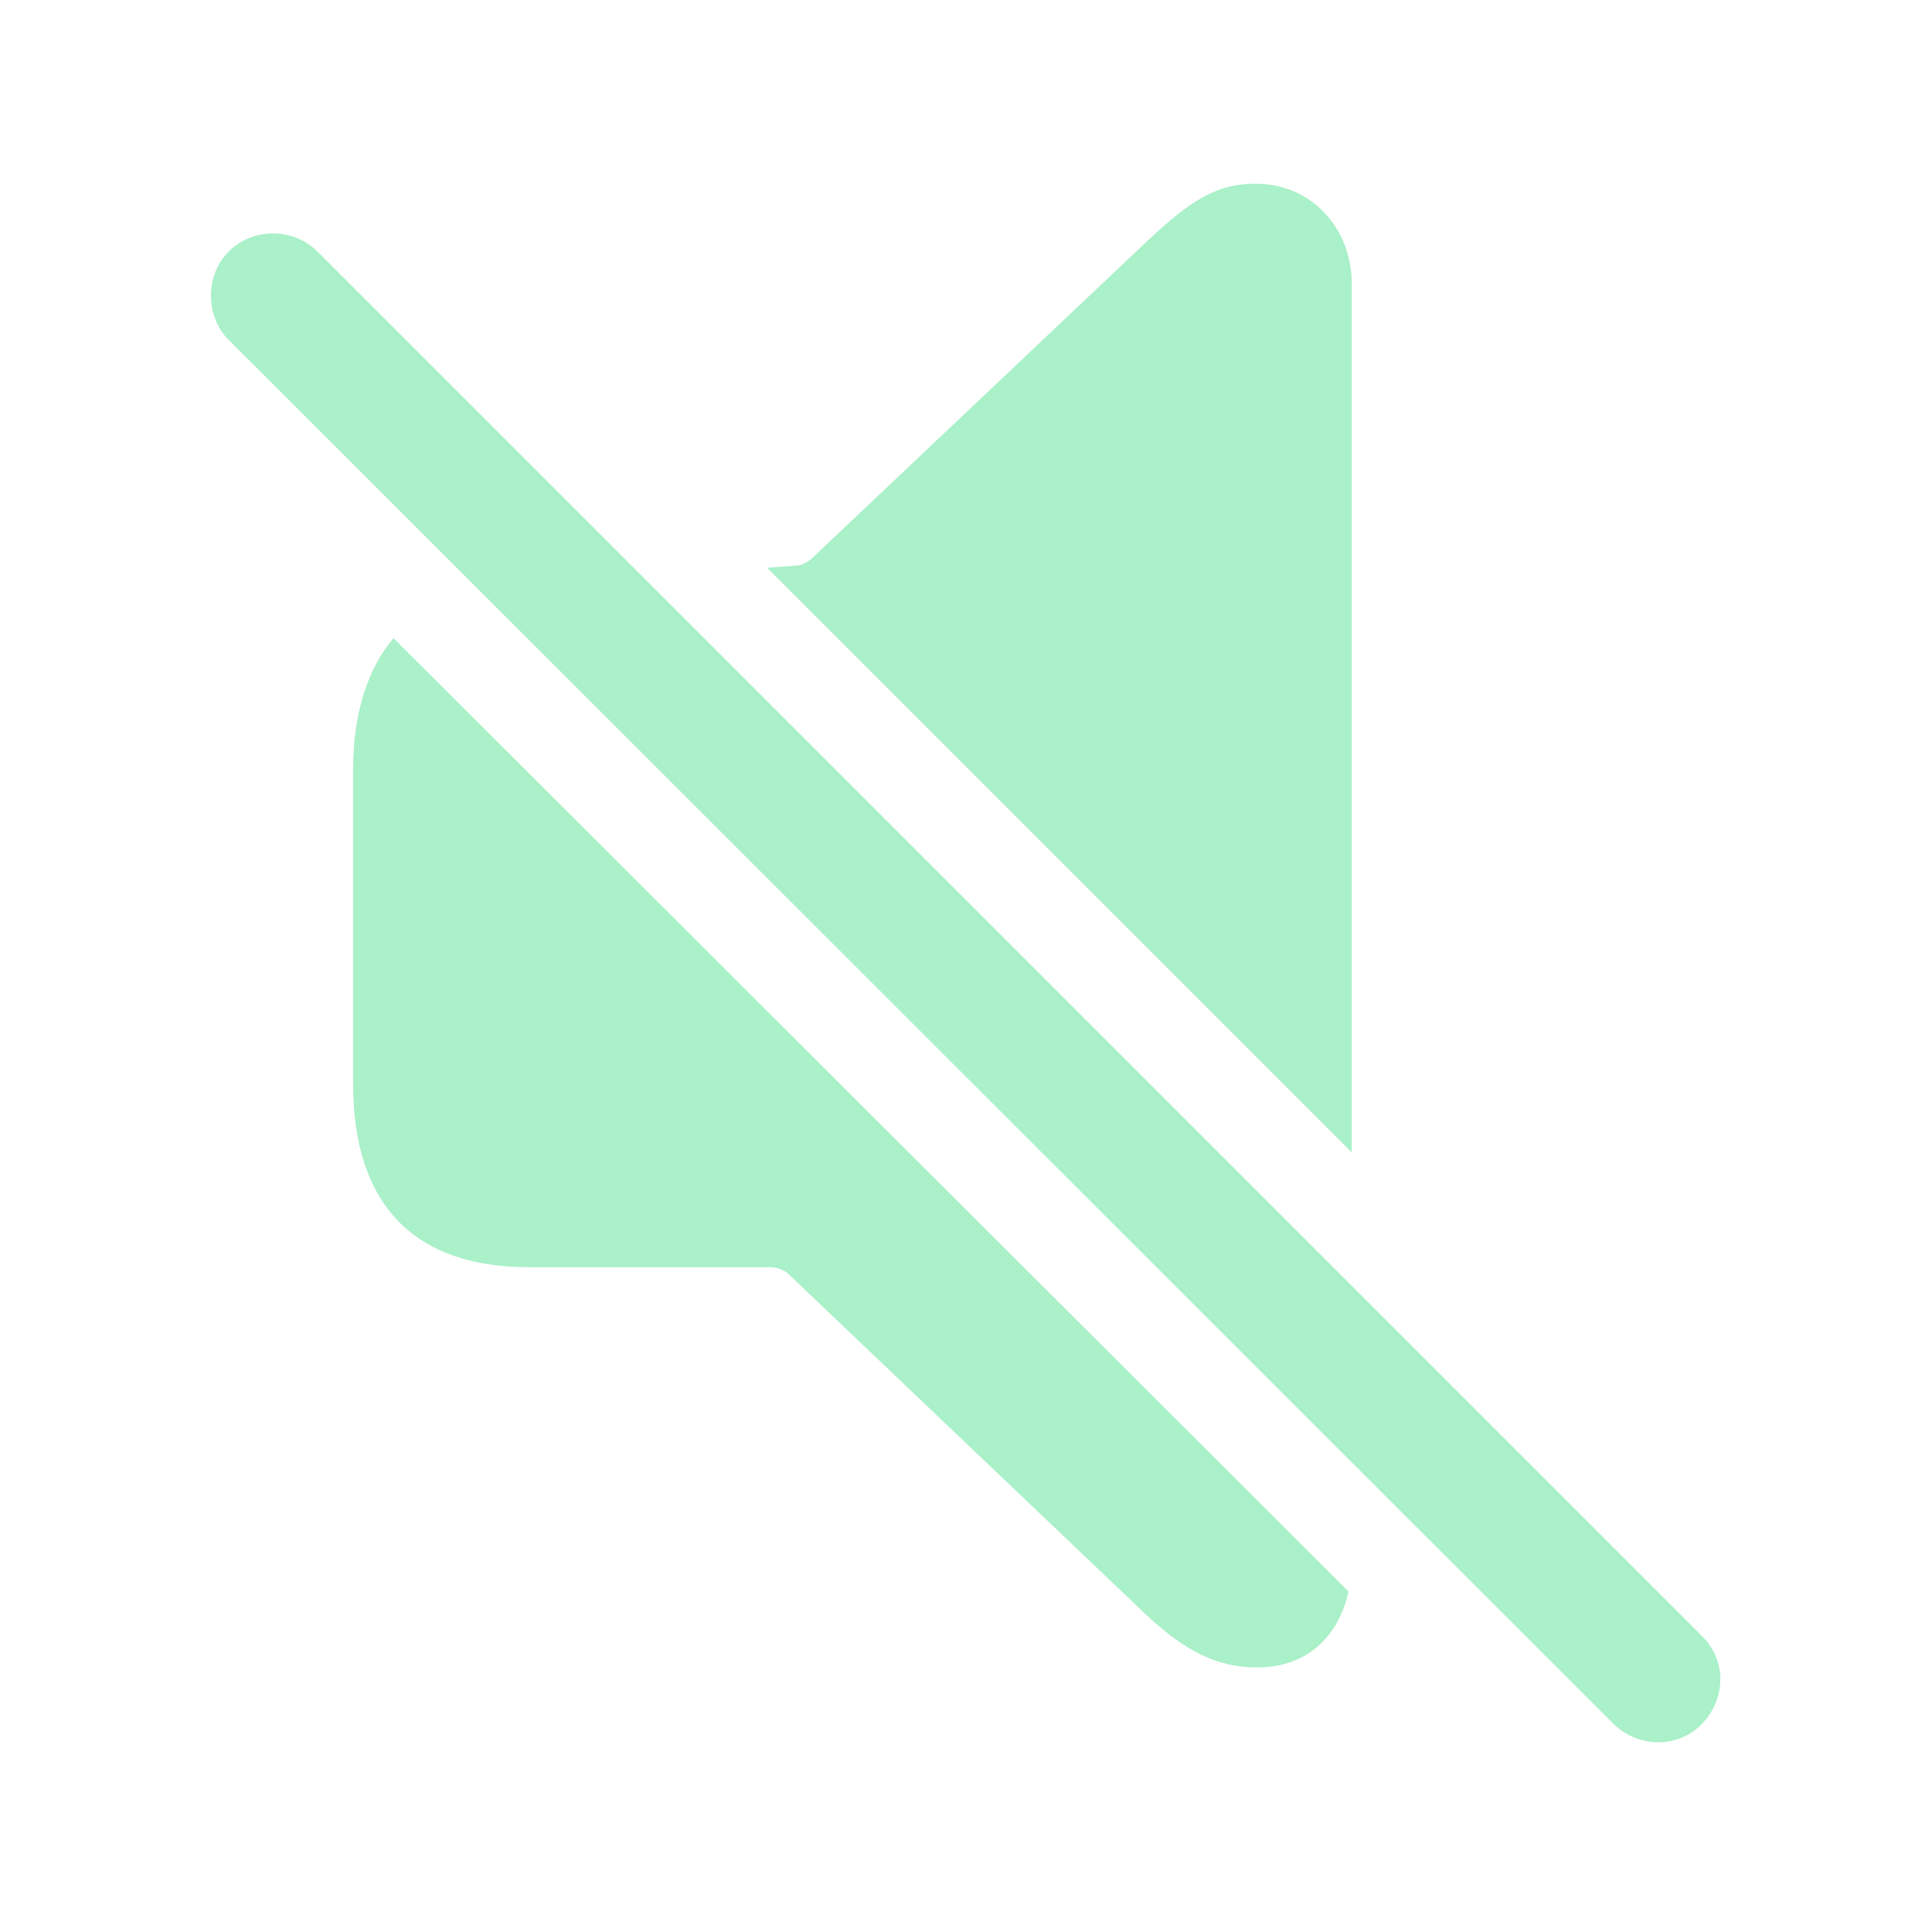
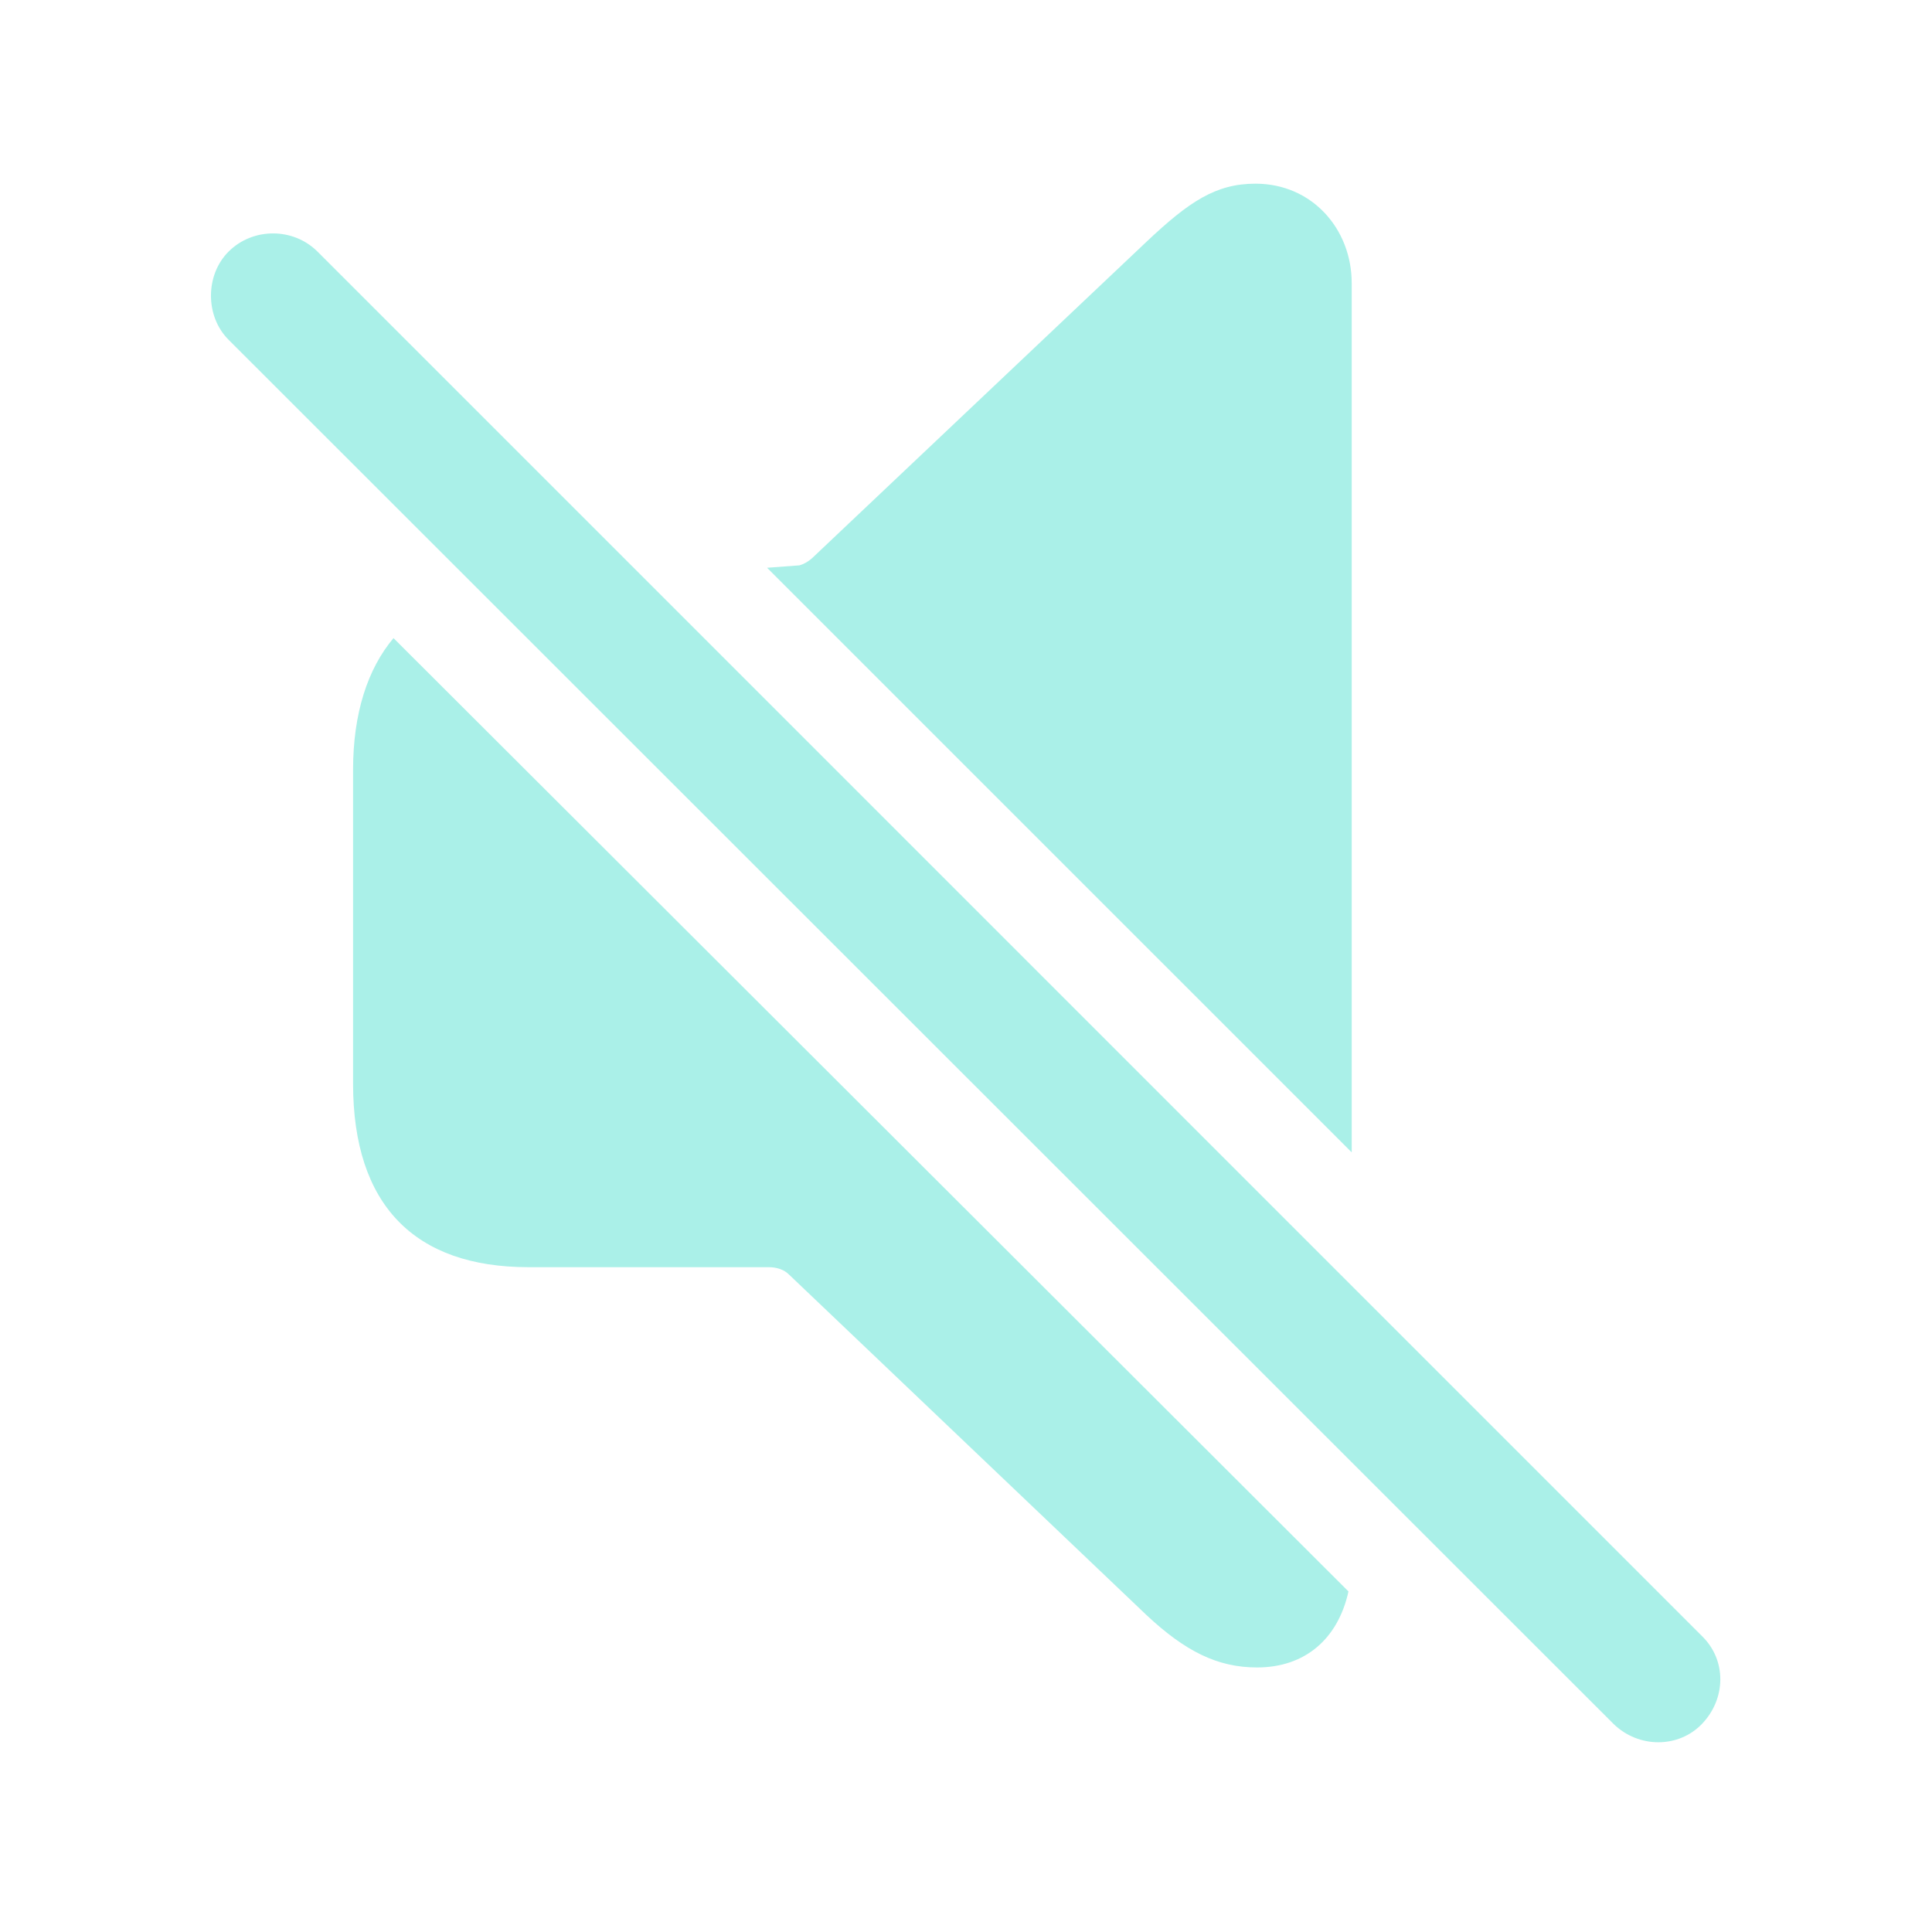
- <svg fill="#AAF0C9" width="120px" height="120px" viewBox="0 0 56 56">
+ <svg fill="#AAF0E8" width="120px" height="120px" viewBox="0 0 56 56">
  <path d="M 39.18 33.402 L 39.18 8.207 C 39.18 6.637 38.031 5.324 36.391 5.324 C 35.242 5.324 34.469 5.84 33.227 7.012 L 23.617 16.105 C 23.477 16.246 23.336 16.34 23.172 16.387 L 22.234 16.457 Z M 46.773 49.973 C 47.5 50.676 48.648 50.676 49.328 49.973 C 50.031 49.246 50.055 48.121 49.328 47.418 L 9.203 7.293 C 8.5 6.59 7.328 6.59 6.625 7.293 C 5.945 7.973 5.945 9.168 6.625 9.848 Z M 36.437 48.332 C 37.82 48.332 38.781 47.512 39.086 46.129 L 11.406 18.496 C 10.656 19.387 10.234 20.676 10.234 22.316 L 10.234 31.41 C 10.234 34.926 12.015 36.73 15.32 36.73 L 22.281 36.73 C 22.515 36.73 22.727 36.801 22.867 36.941 L 33.227 46.809 C 34.352 47.863 35.289 48.332 36.437 48.332 Z" />
</svg>
